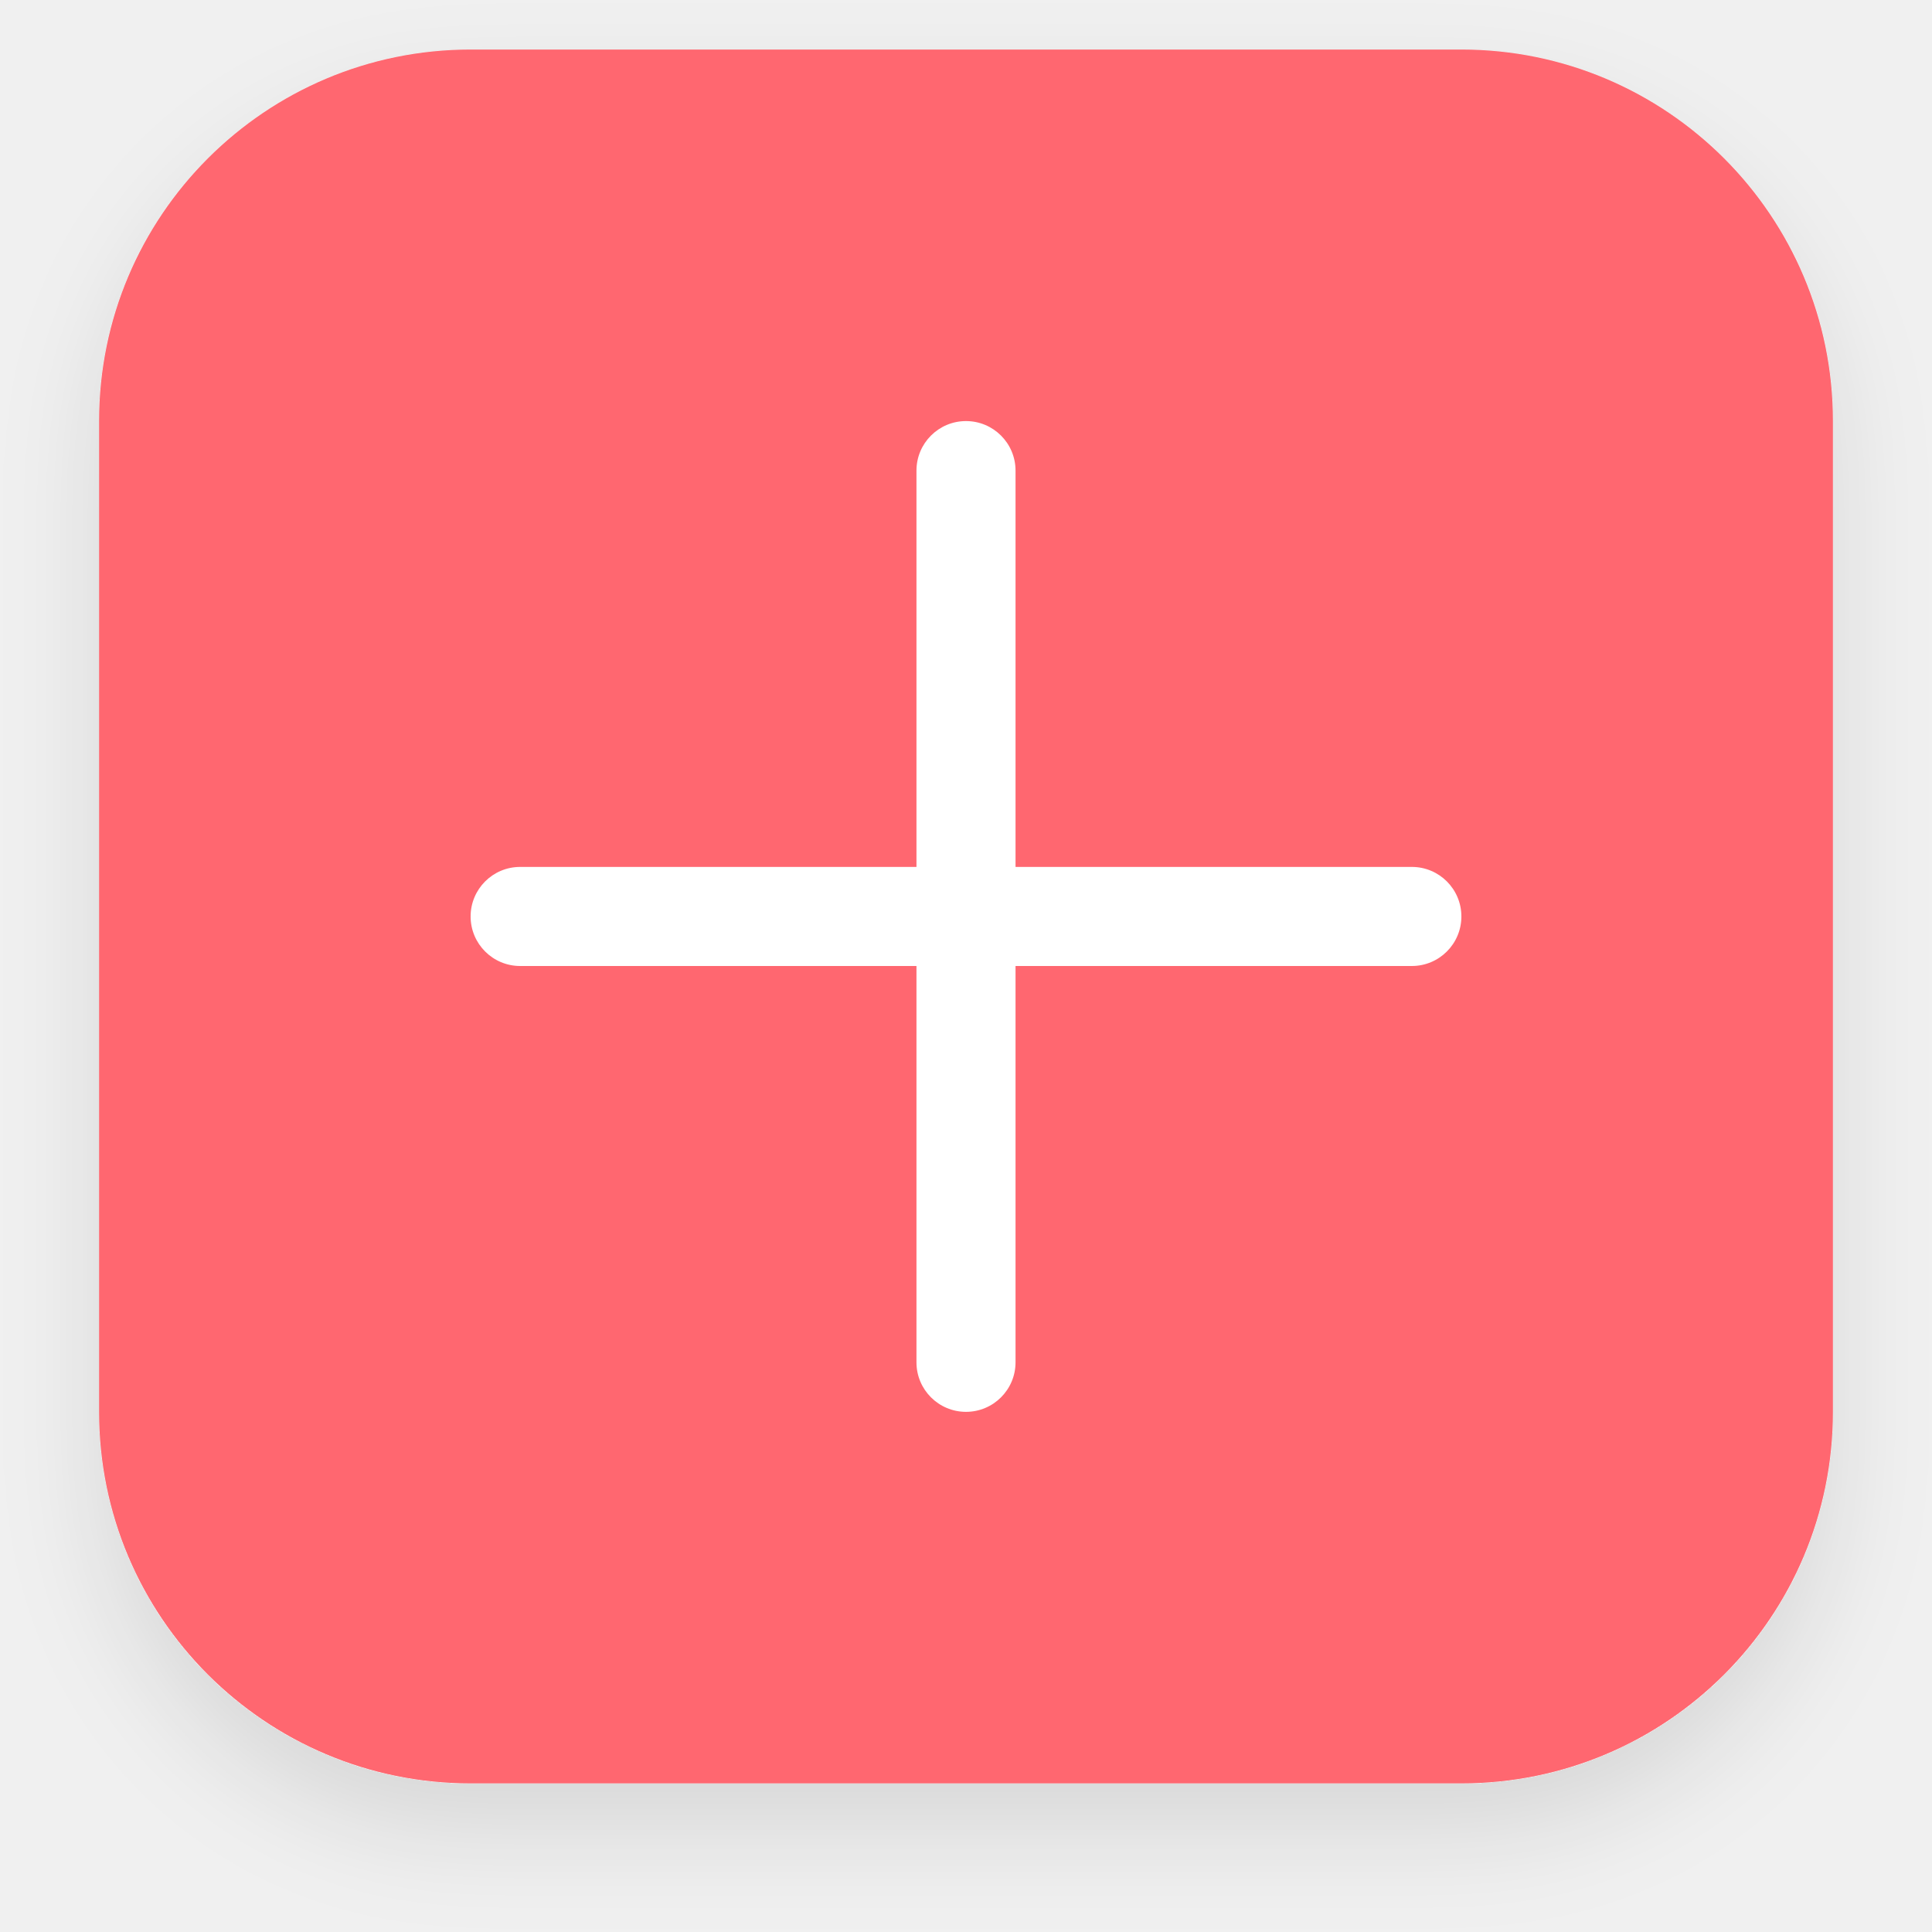
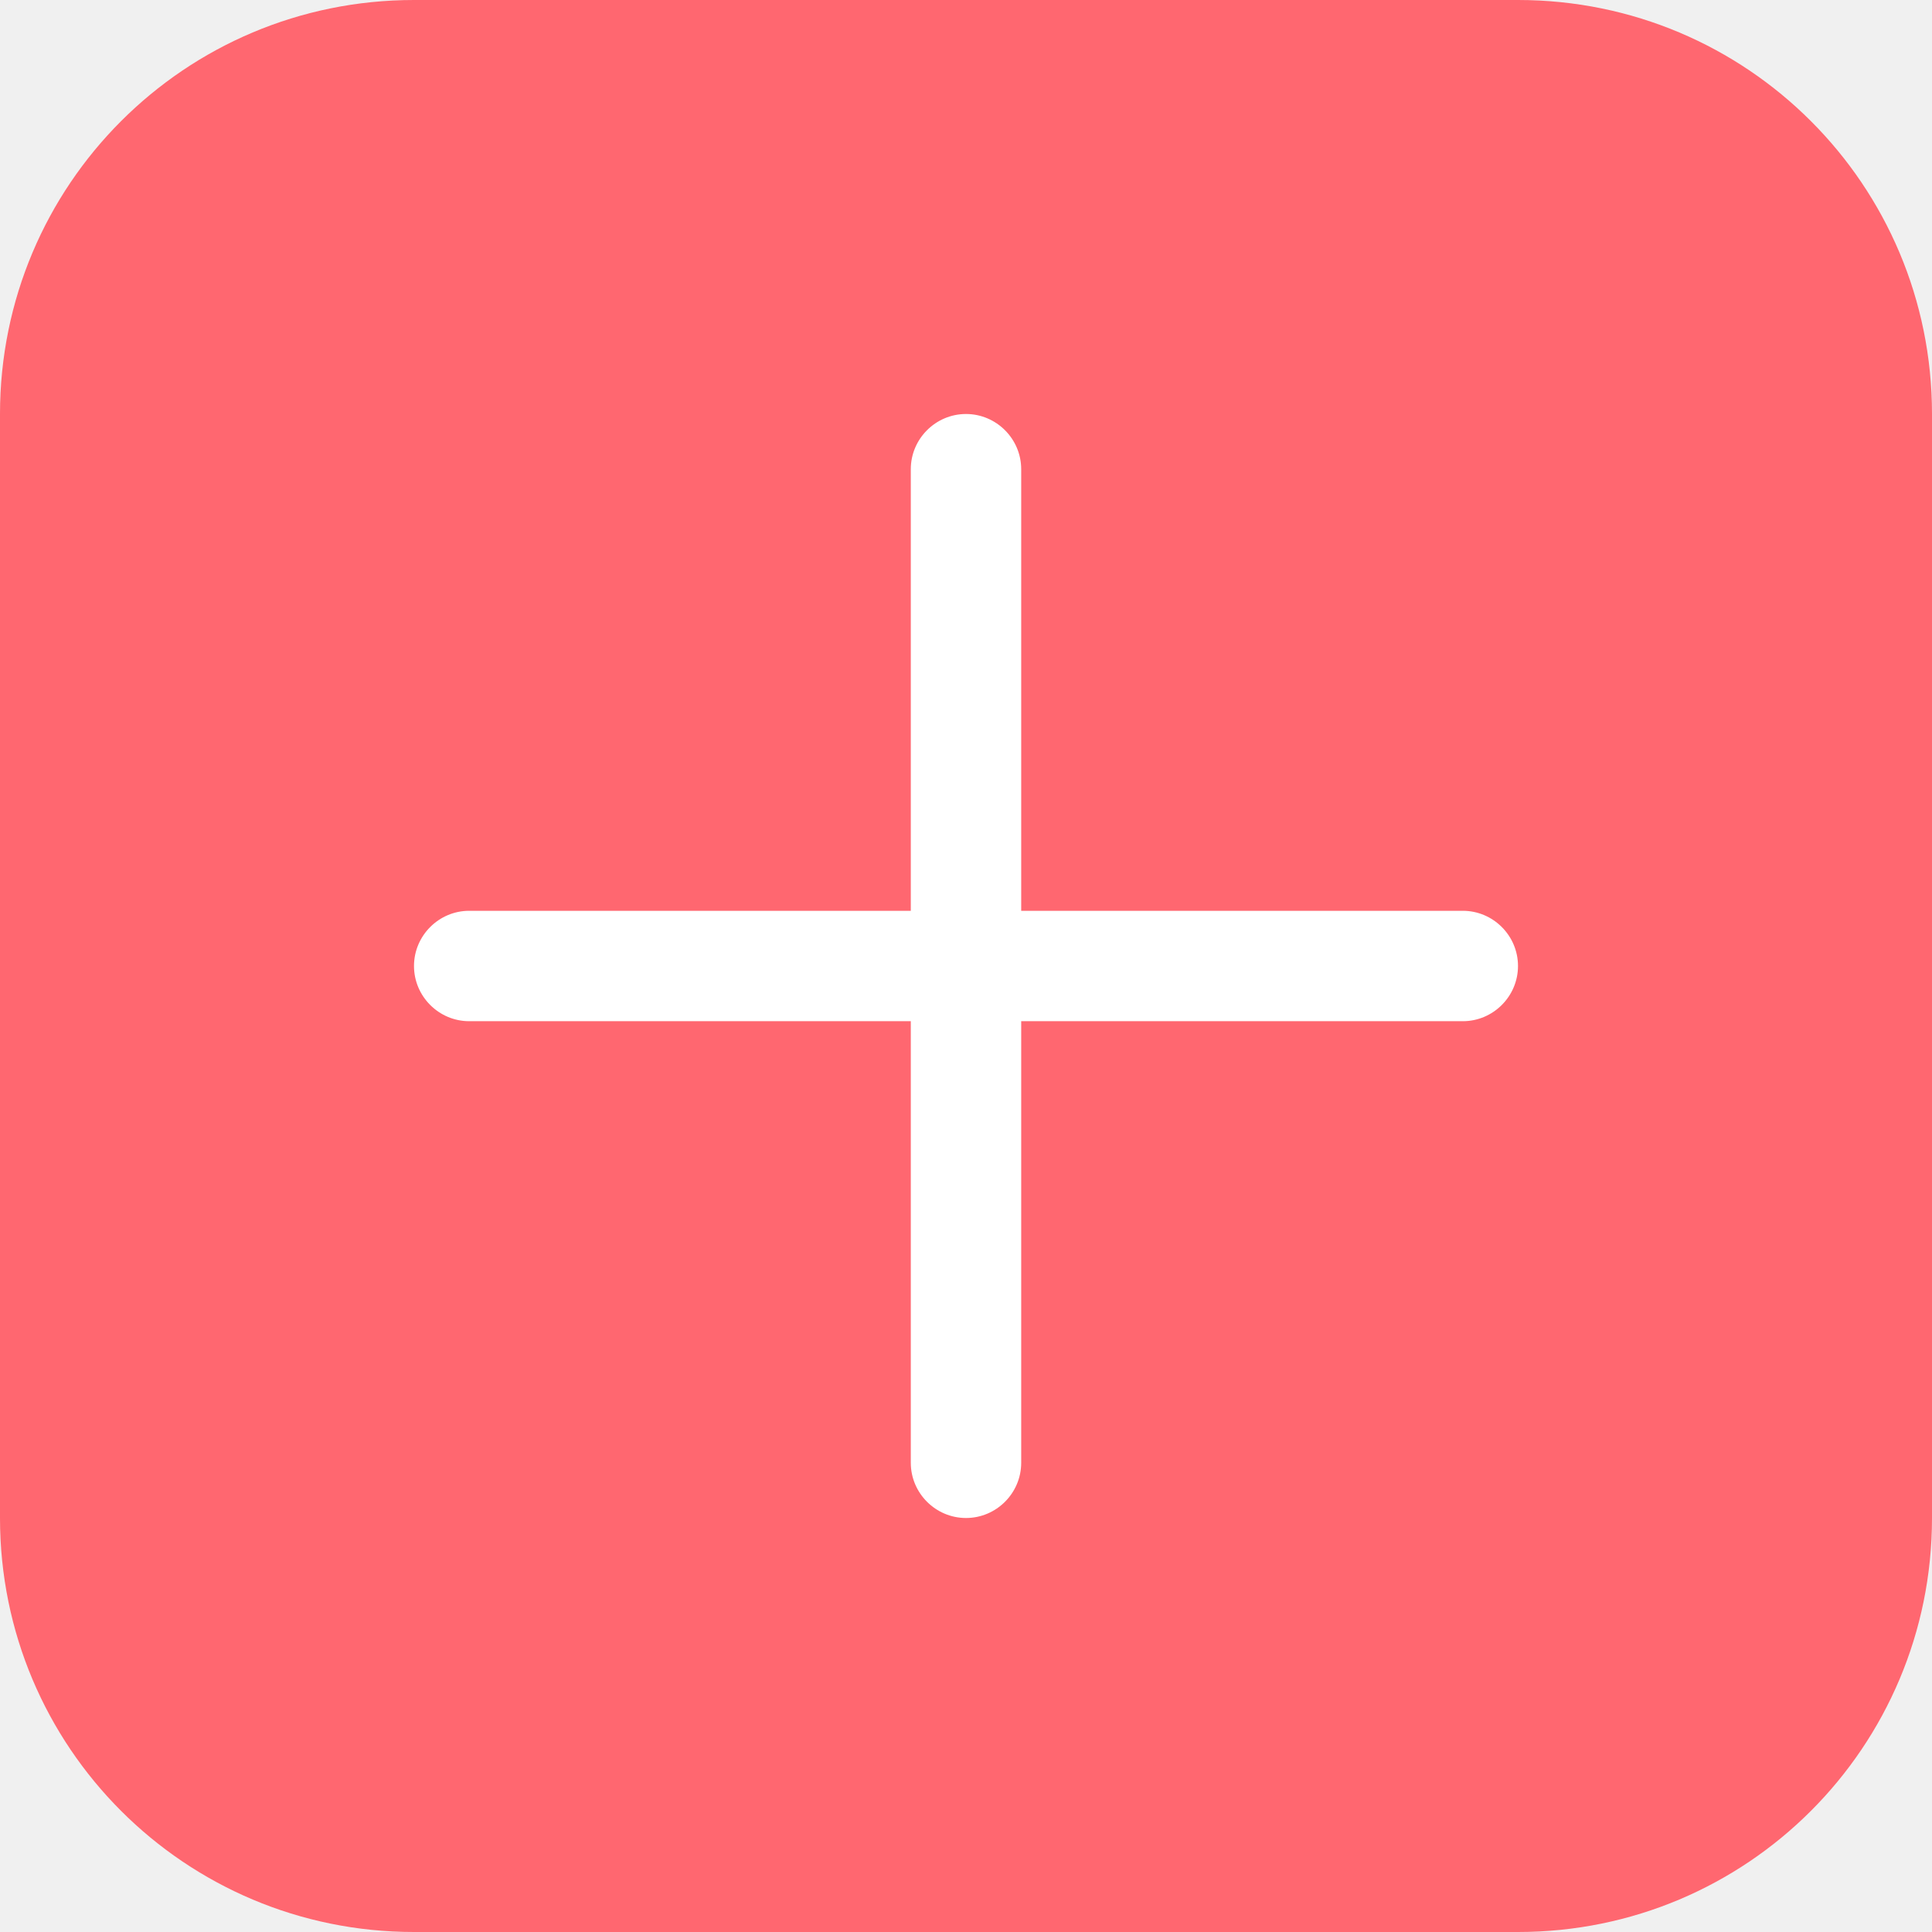
- <svg xmlns="http://www.w3.org/2000/svg" width="78" height="78" viewBox="0 0 78 78" fill="none">
-   <g filter="url(#filter0_d)">
-     <rect x="4" y="2" width="70" height="70" rx="15" fill="#FF6770" />
-     <rect x="37" y="17" width="4" height="40" rx="2" fill="white" />
-     <rect x="19" y="39" width="4" height="40" rx="2" transform="rotate(-90 19 39)" fill="white" />
+ <svg xmlns="http://www.w3.org/2000/svg" version="1.1" id="Layer_1" x="0px" y="0px" viewBox="0 0 70 70" style="enable-background:new 0 0 70 70;" xml:space="preserve">
+   <style type="text/css">
+ 	.st0{fill:#FF6770;}
+ 	.st1{fill:#FFFFFF;}
+ </style>
+   <g>
+     <path class="st0" d="M15,0h40c8.3,0,15,6.7,15,15v40c0,8.3-6.7,15-15,15H15C6.7,70,0,63.3,0,55V15C0,6.7,6.7,0,15,0z" />
+     <path class="st1" d="M35,15L35,15c1.1,0,2,0.9,2,2v36c0,1.1-0.9,2-2,2l0,0c-1.1,0-2-0.9-2-2V17C33,15.9,33.9,15,35,15z" />
+     <path class="st1" d="M15,35L15,35c0-1.1,0.9-2,2-2h36c1.1,0,2,0.9,2,2l0,0c0,1.1-0.9,2-2,2H17C15.9,37,15,36.1,15,35z" />
  </g>
-   <defs>
-     <filter id="filter0_d" x="0" y="0" width="78" height="78" filterUnits="userSpaceOnUse" color-interpolation-filters="sRGB">
-       <feFlood flood-opacity="0" result="BackgroundImageFix" />
-       <feColorMatrix in="SourceAlpha" type="matrix" values="0 0 0 0 0 0 0 0 0 0 0 0 0 0 0 0 0 0 127 0" result="hardAlpha" />
-       <feOffset dy="2" />
-       <feGaussianBlur stdDeviation="2" />
-       <feComposite in2="hardAlpha" operator="out" />
-       <feColorMatrix type="matrix" values="0 0 0 0 0 0 0 0 0 0 0 0 0 0 0 0 0 0 0.1 0" />
-       <feBlend mode="normal" in2="BackgroundImageFix" result="effect1_dropShadow" />
-       <feBlend mode="normal" in="SourceGraphic" in2="effect1_dropShadow" result="shape" />
-     </filter>
-   </defs>
</svg>
